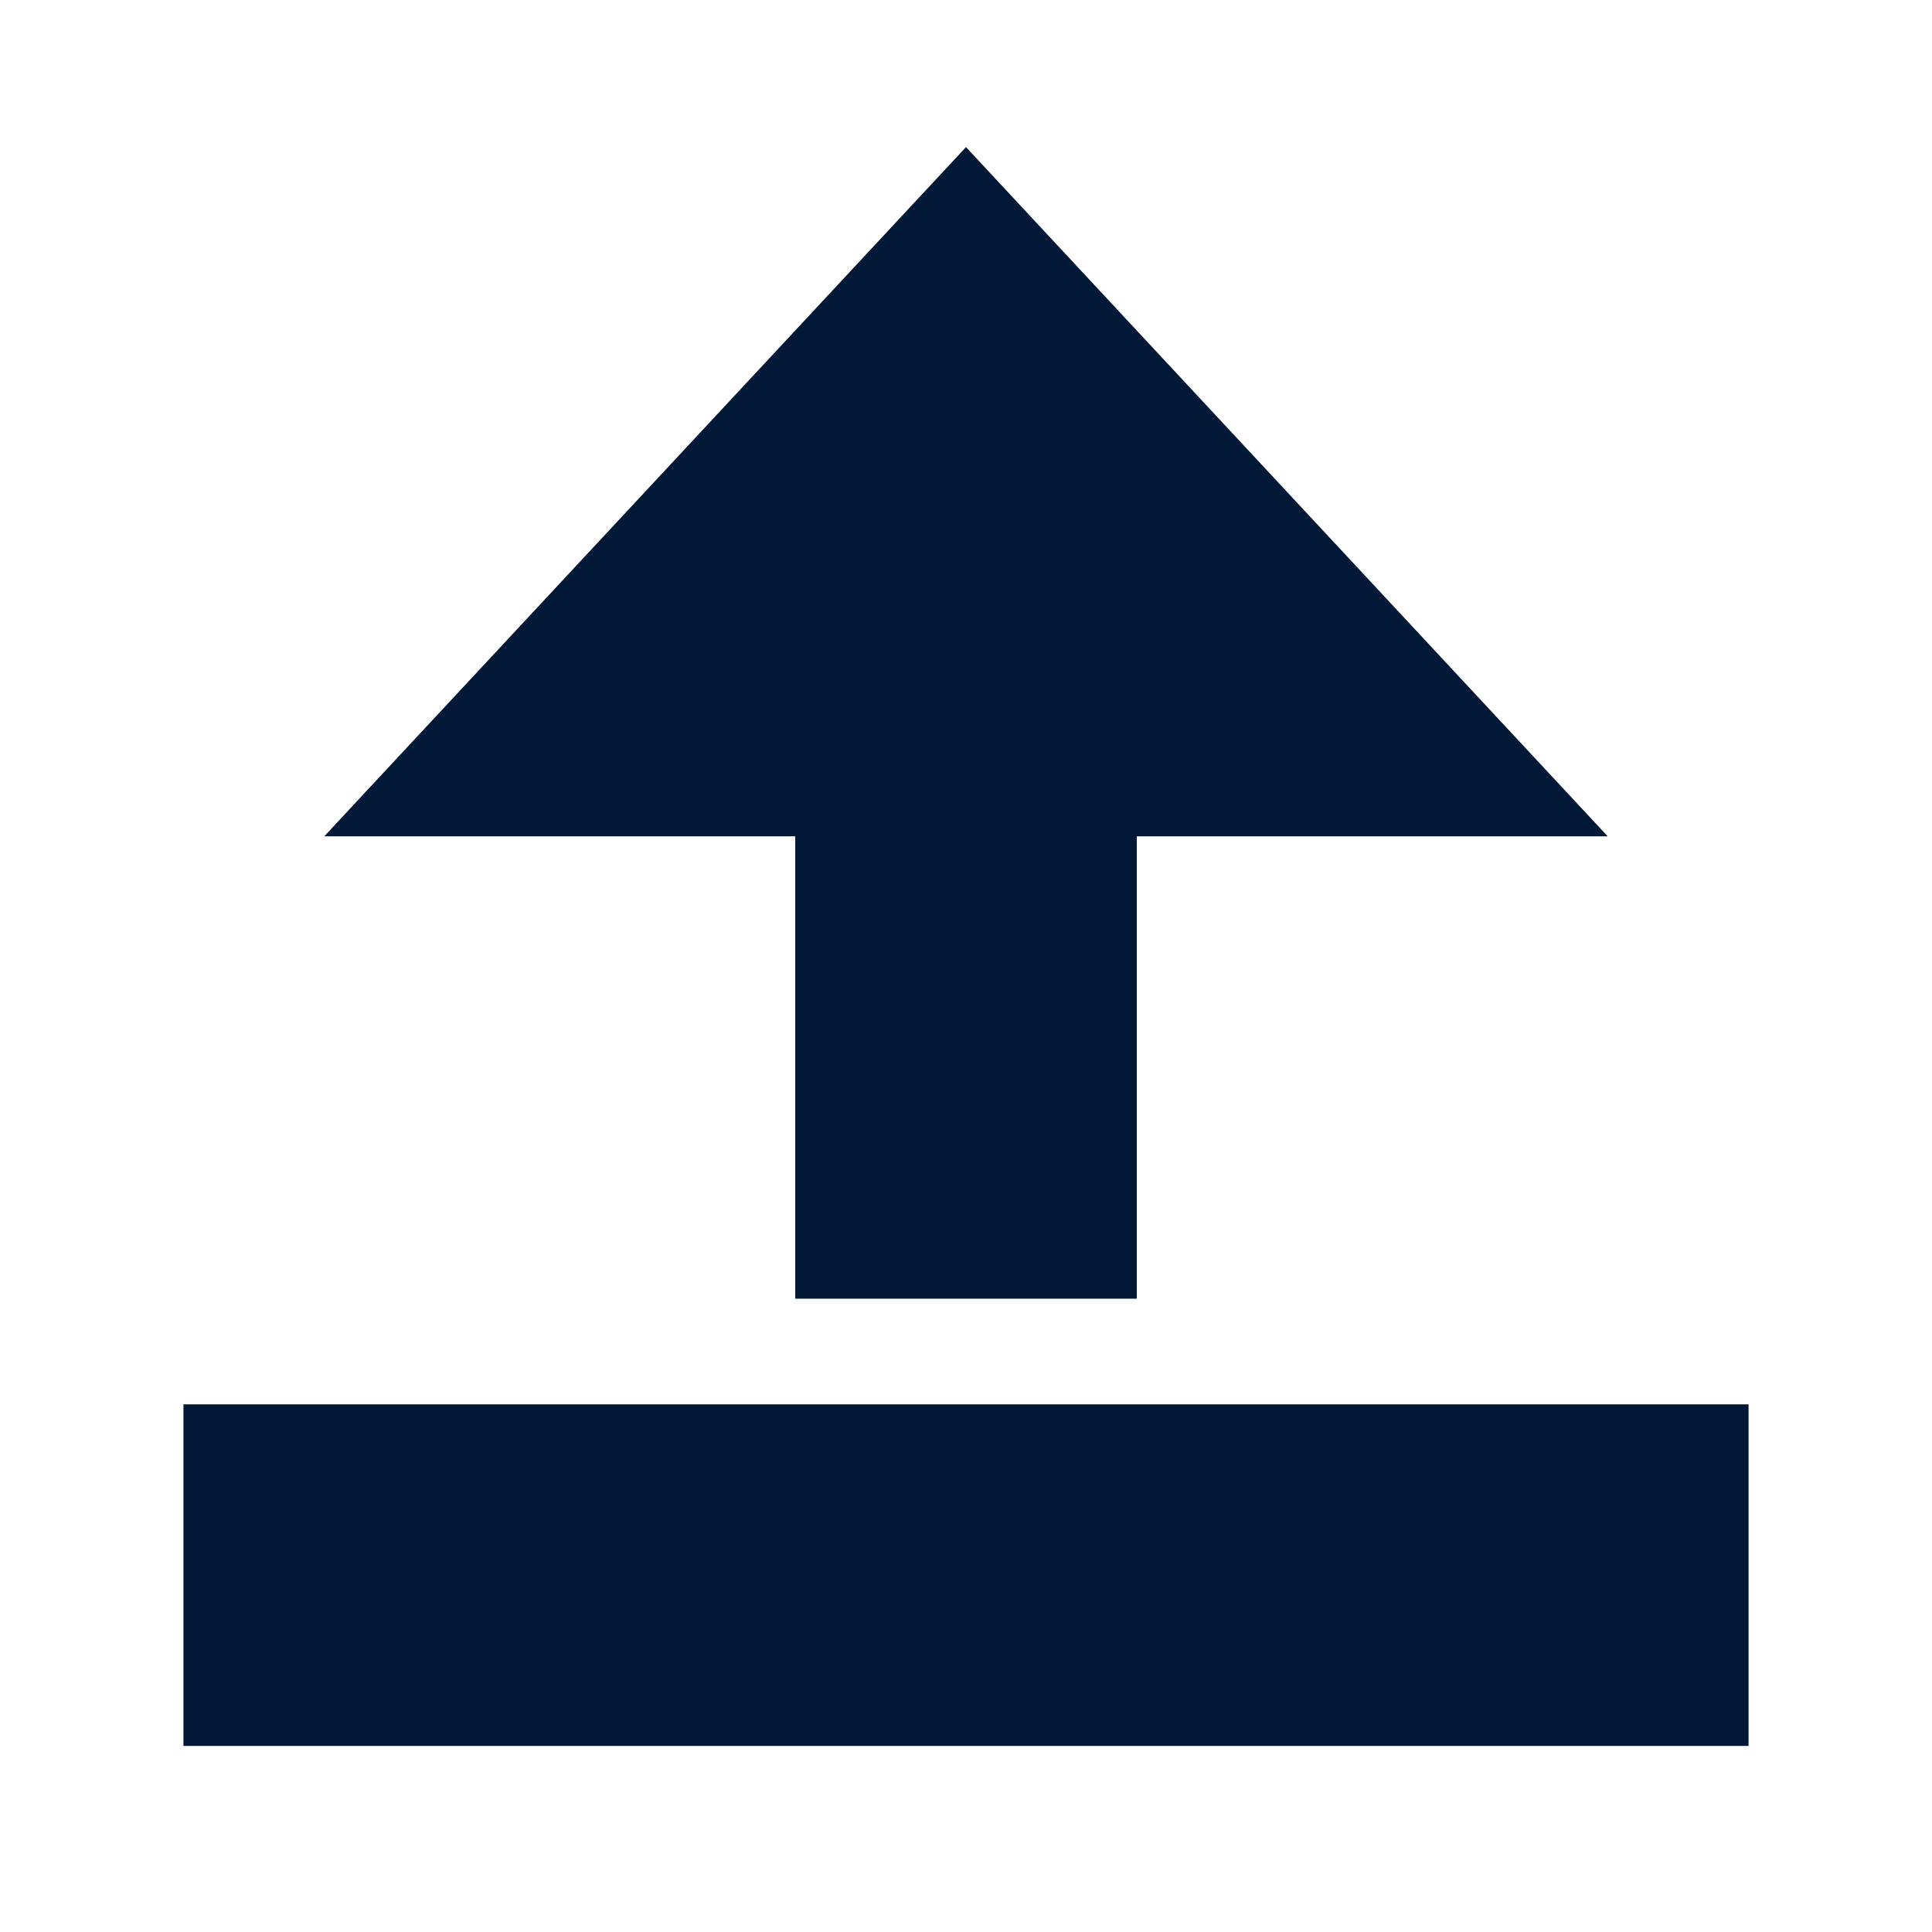
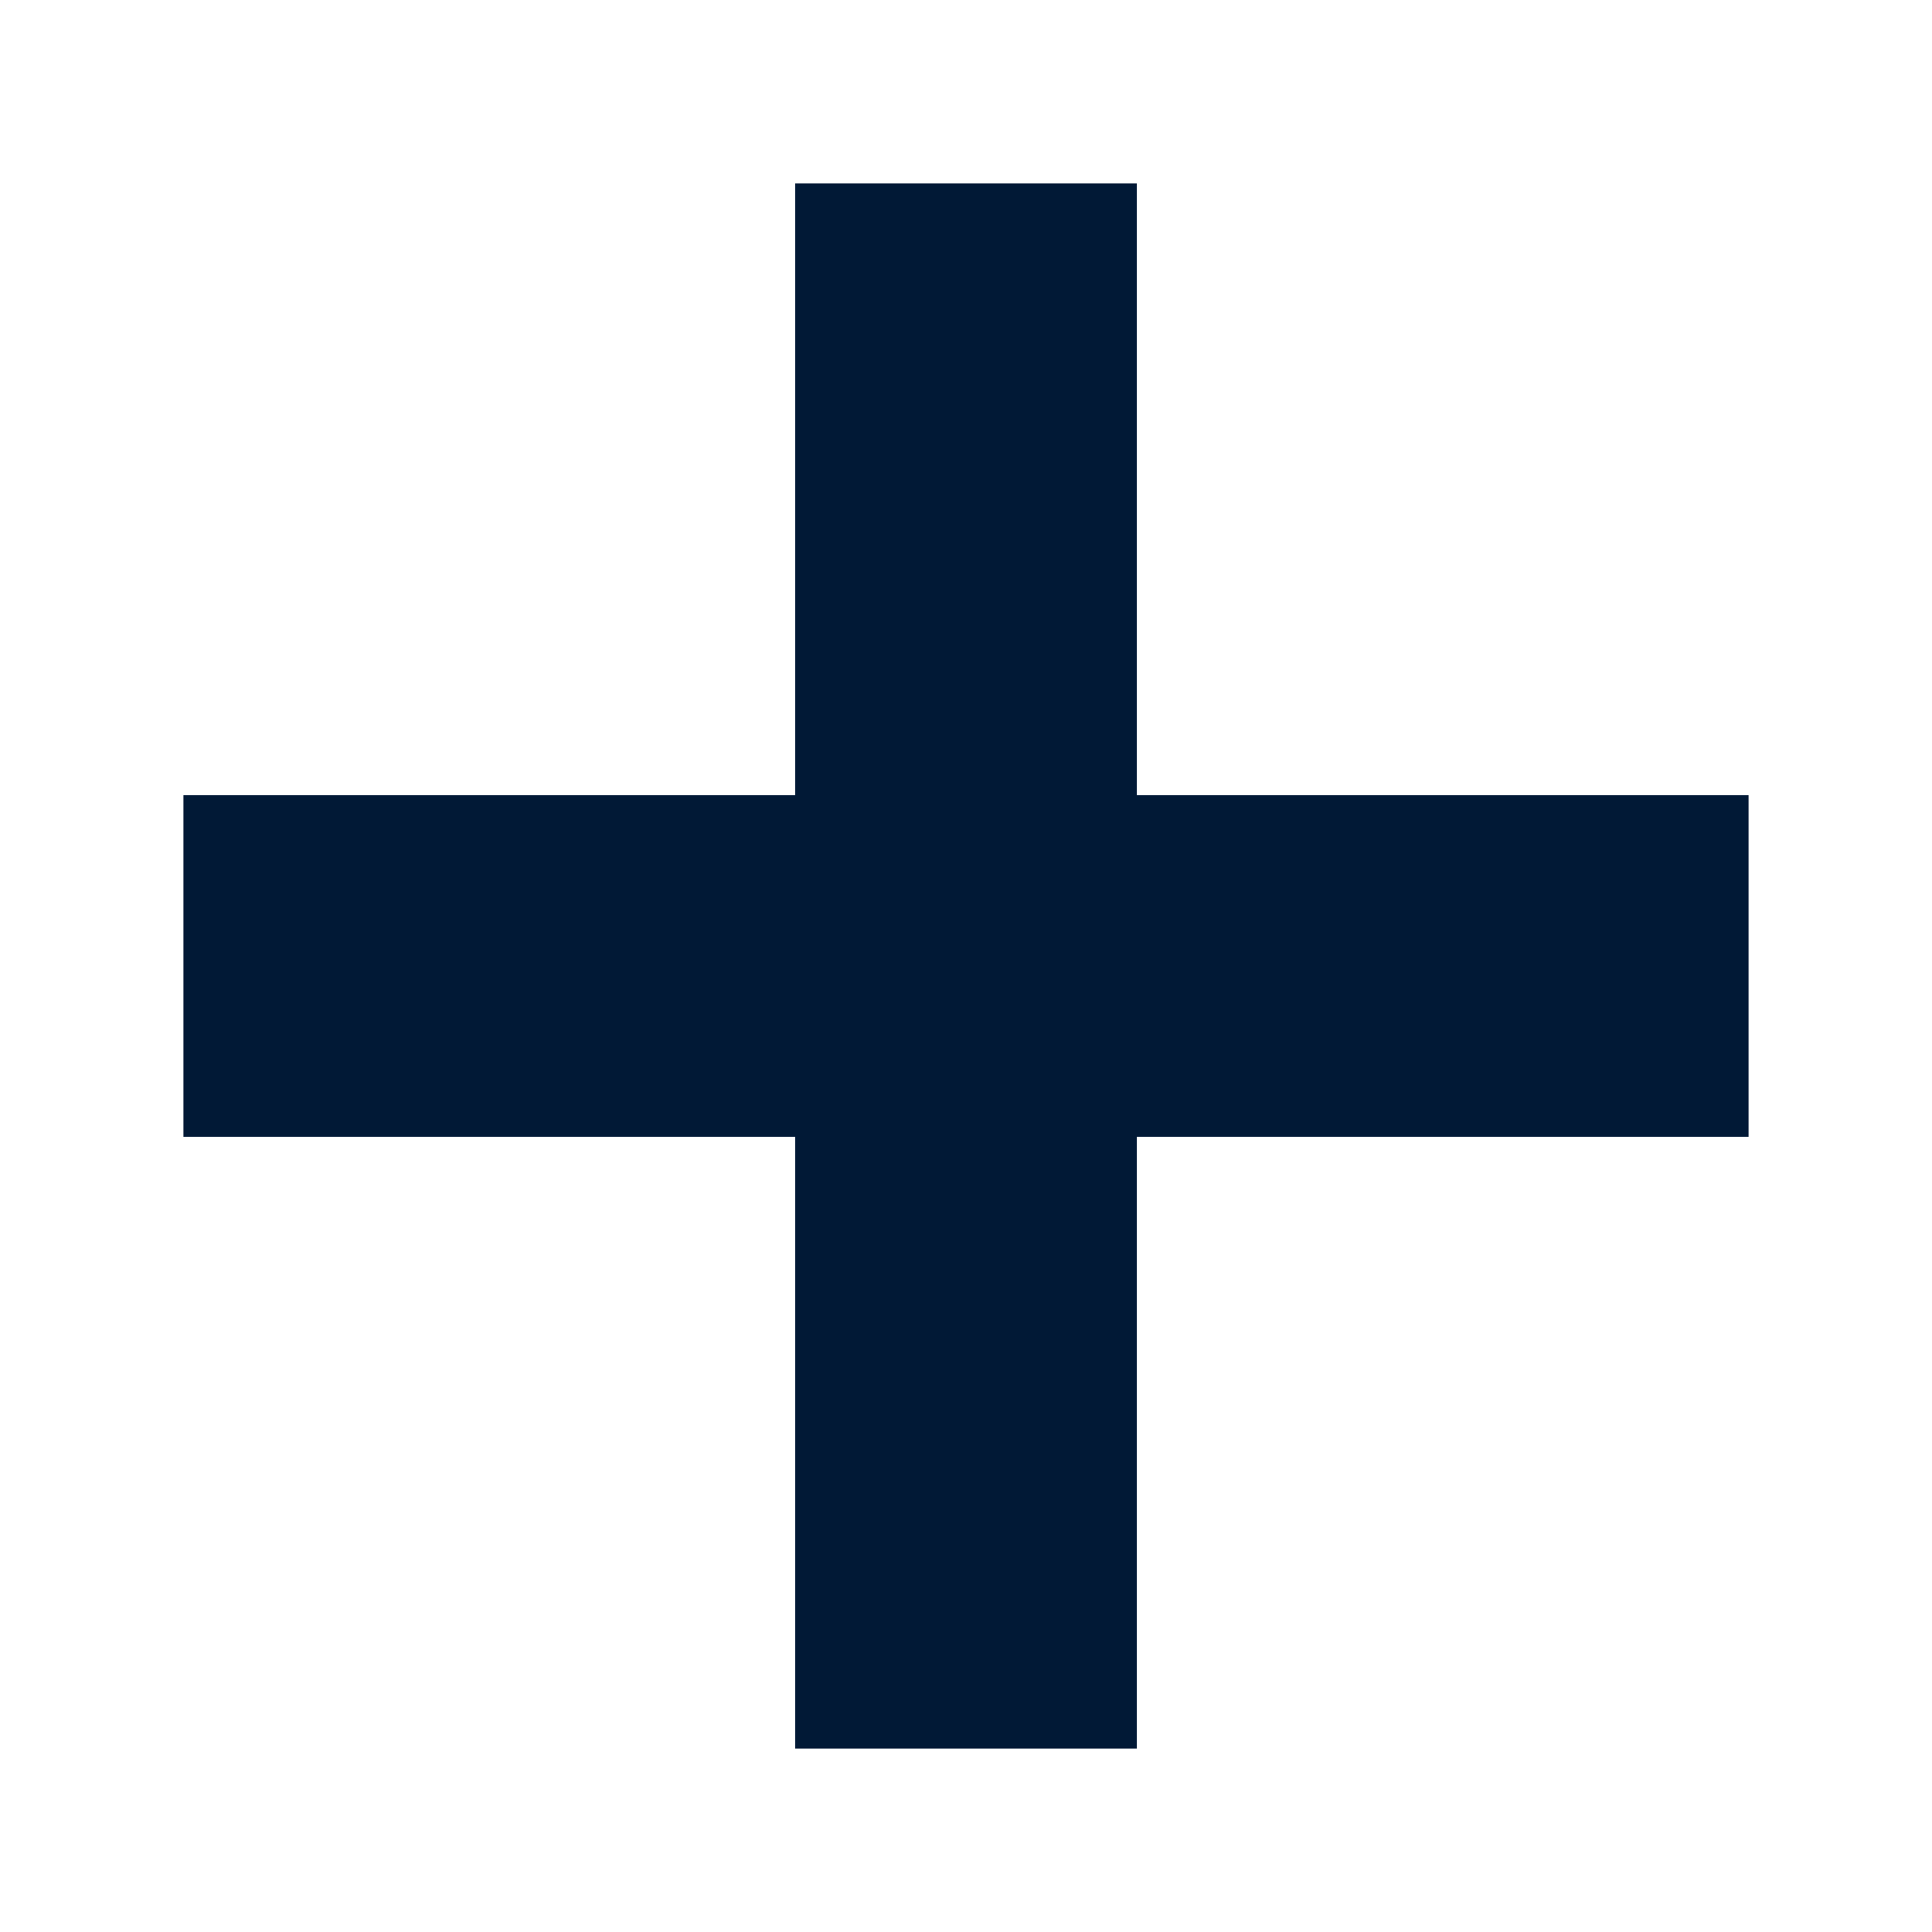
<svg xmlns="http://www.w3.org/2000/svg" width="60" height="60" viewBox="0 0 60 60" id="svg2">
-   <g id="layer1" transform="translate(0 -992.362)" fill="#011936" stroke-linecap="round">
-     <path d="M5.697 1035.976v10.607h48.606v-10.607z" id="path895" stroke-width="2.534" />
-     <path id="path969" d="M29.646 1015.287l-14.11 24.44-14.11-24.44z" transform="matrix(-1.41243 0 0 -.87579 51.943 1907.513)" stroke-width="2" />
-     <rect id="rect967-3-6" width="24.053" height="10.607" x="1008.641" y="-35.304" ry="0" transform="rotate(90)" stroke-width="1.955" />
+   <g id="layer1" transform="translate(0 -992.362)">
+     <path d="M24.697 5.697v19h-19v10.606h19v19h10.606v-19h19V24.697h-19v-19H24.697z" transform="translate(0 992.362)" id="path895" fill="#011936" stroke-width="2.534" stroke-linecap="round" />
  </g>
</svg>
